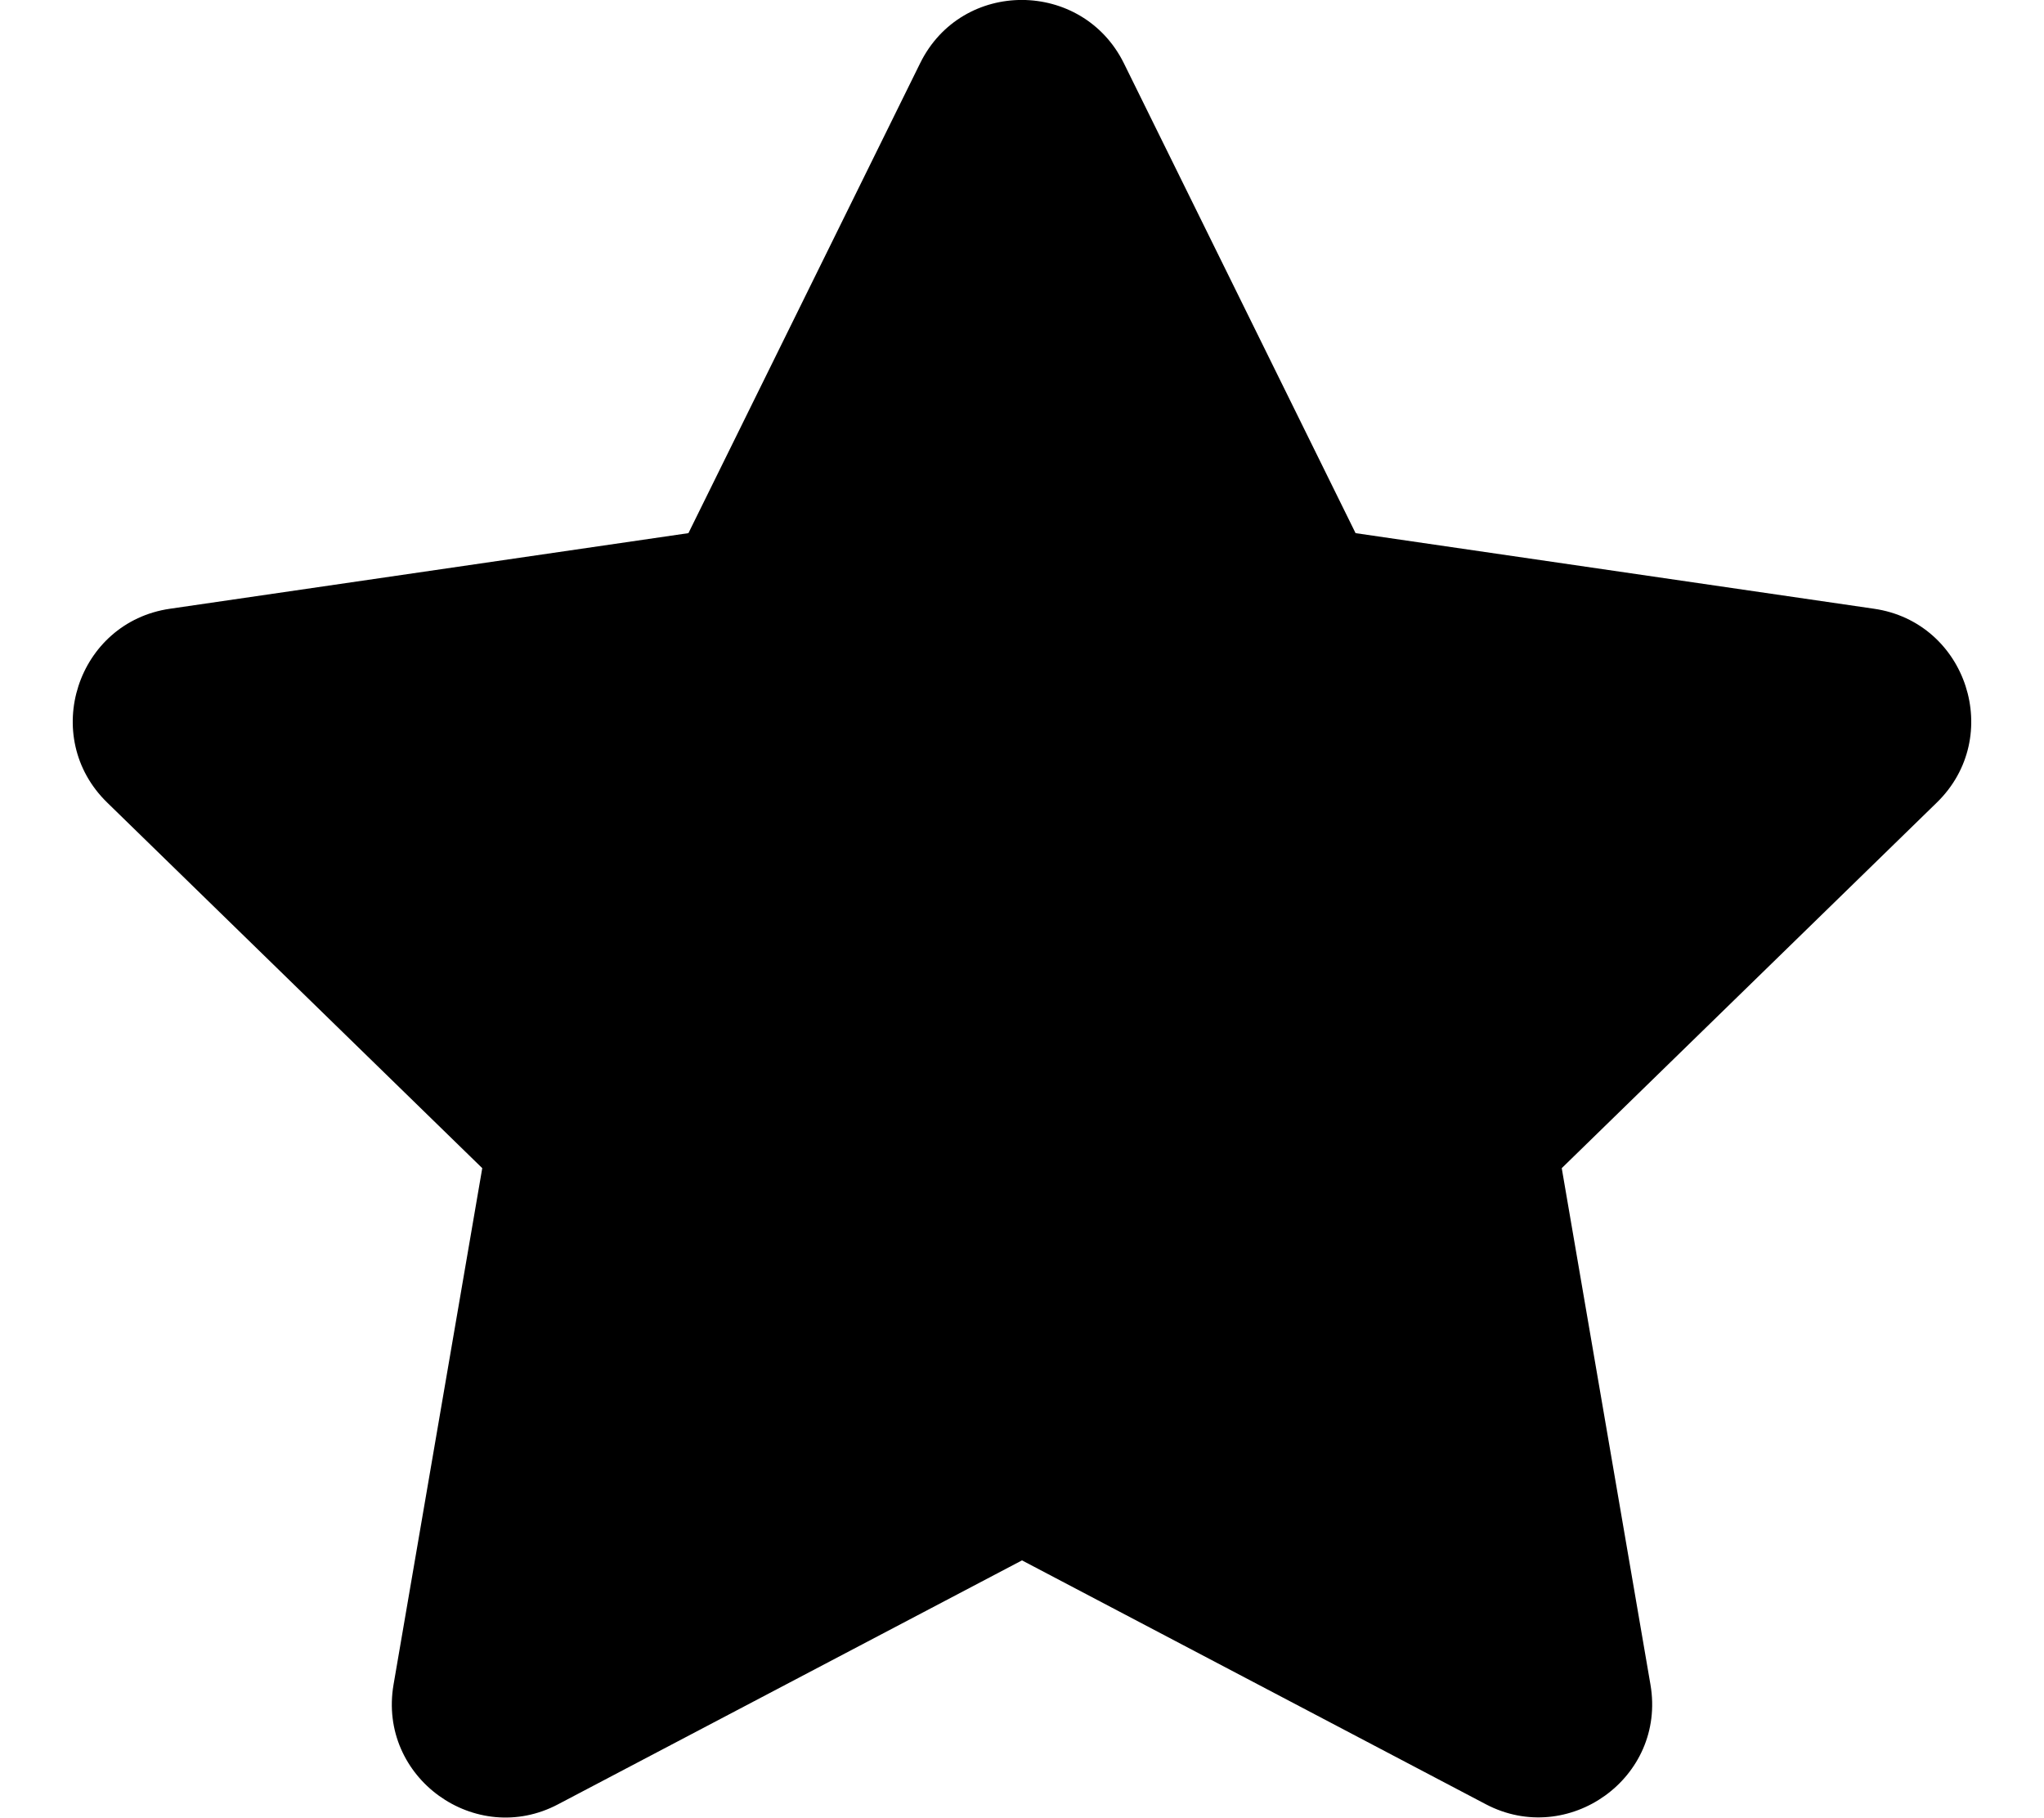
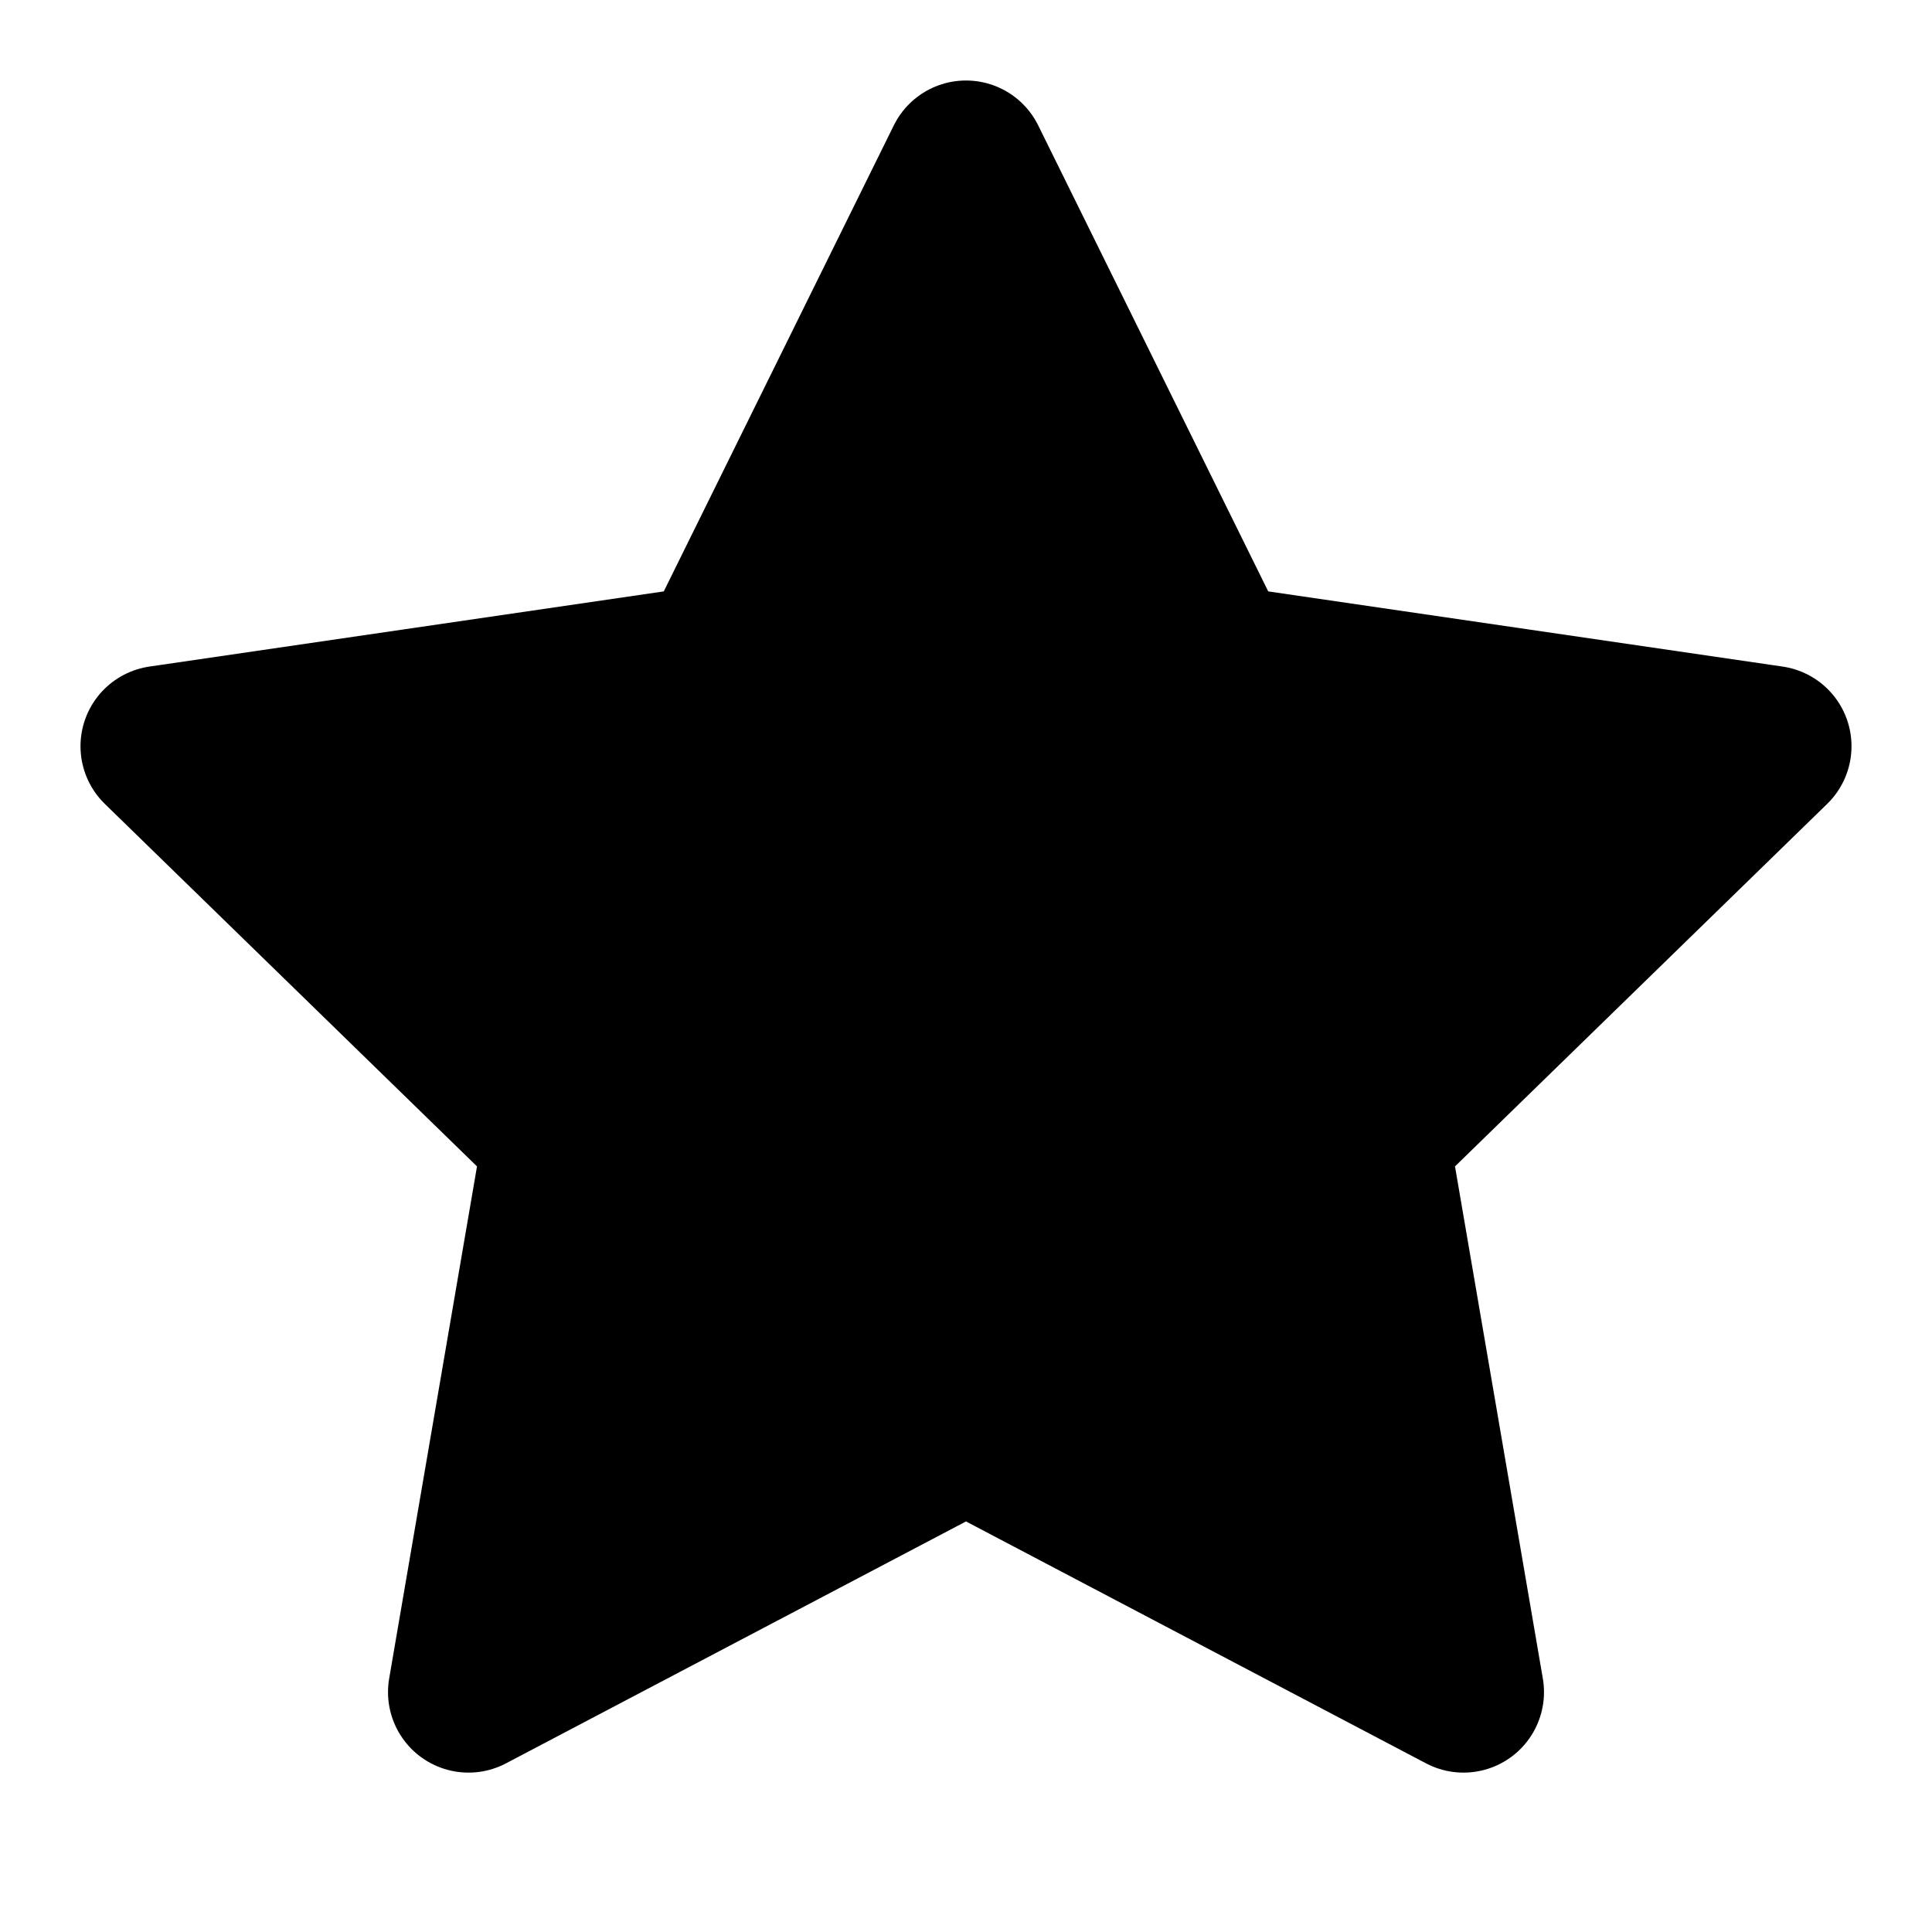
- <svg xmlns="http://www.w3.org/2000/svg" aria-hidden="true" focusable="false" data-prefix="fas" data-icon="star" class="svg-inline--fa fa-star fa-w-18" role="img" viewBox="0 0 576 512">
-   <path fill="currentColor" d="M259.3 17.8L194 150.2 47.9 171.5c-26.2 3.8-36.7 36.1-17.7 54.6l105.7 103-25 145.5c-4.5 26.3 23.2 46 46.4 33.7L288 439.6l130.7 68.7c23.2 12.2 50.9-7.4 46.4-33.7l-25-145.5 105.7-103c19-18.5 8.5-50.8-17.7-54.6L382 150.2 316.7 17.8c-11.7-23.6-45.6-23.9-57.4 0z" />
+ <svg xmlns="http://www.w3.org/2000/svg" width="24" height="24" viewBox="0 0 24 24" fill="#000" stroke="#000" stroke-width="2" stroke-linecap="round" stroke-linejoin="round" class="feather feather-star">
+   <polygon points="12 2 15.09 8.26 22 9.27 17 14.14 18.18 21.02 12 17.77 5.82 21.02 7 14.14 2 9.27 8.91 8.26 12 2" />
</svg>
